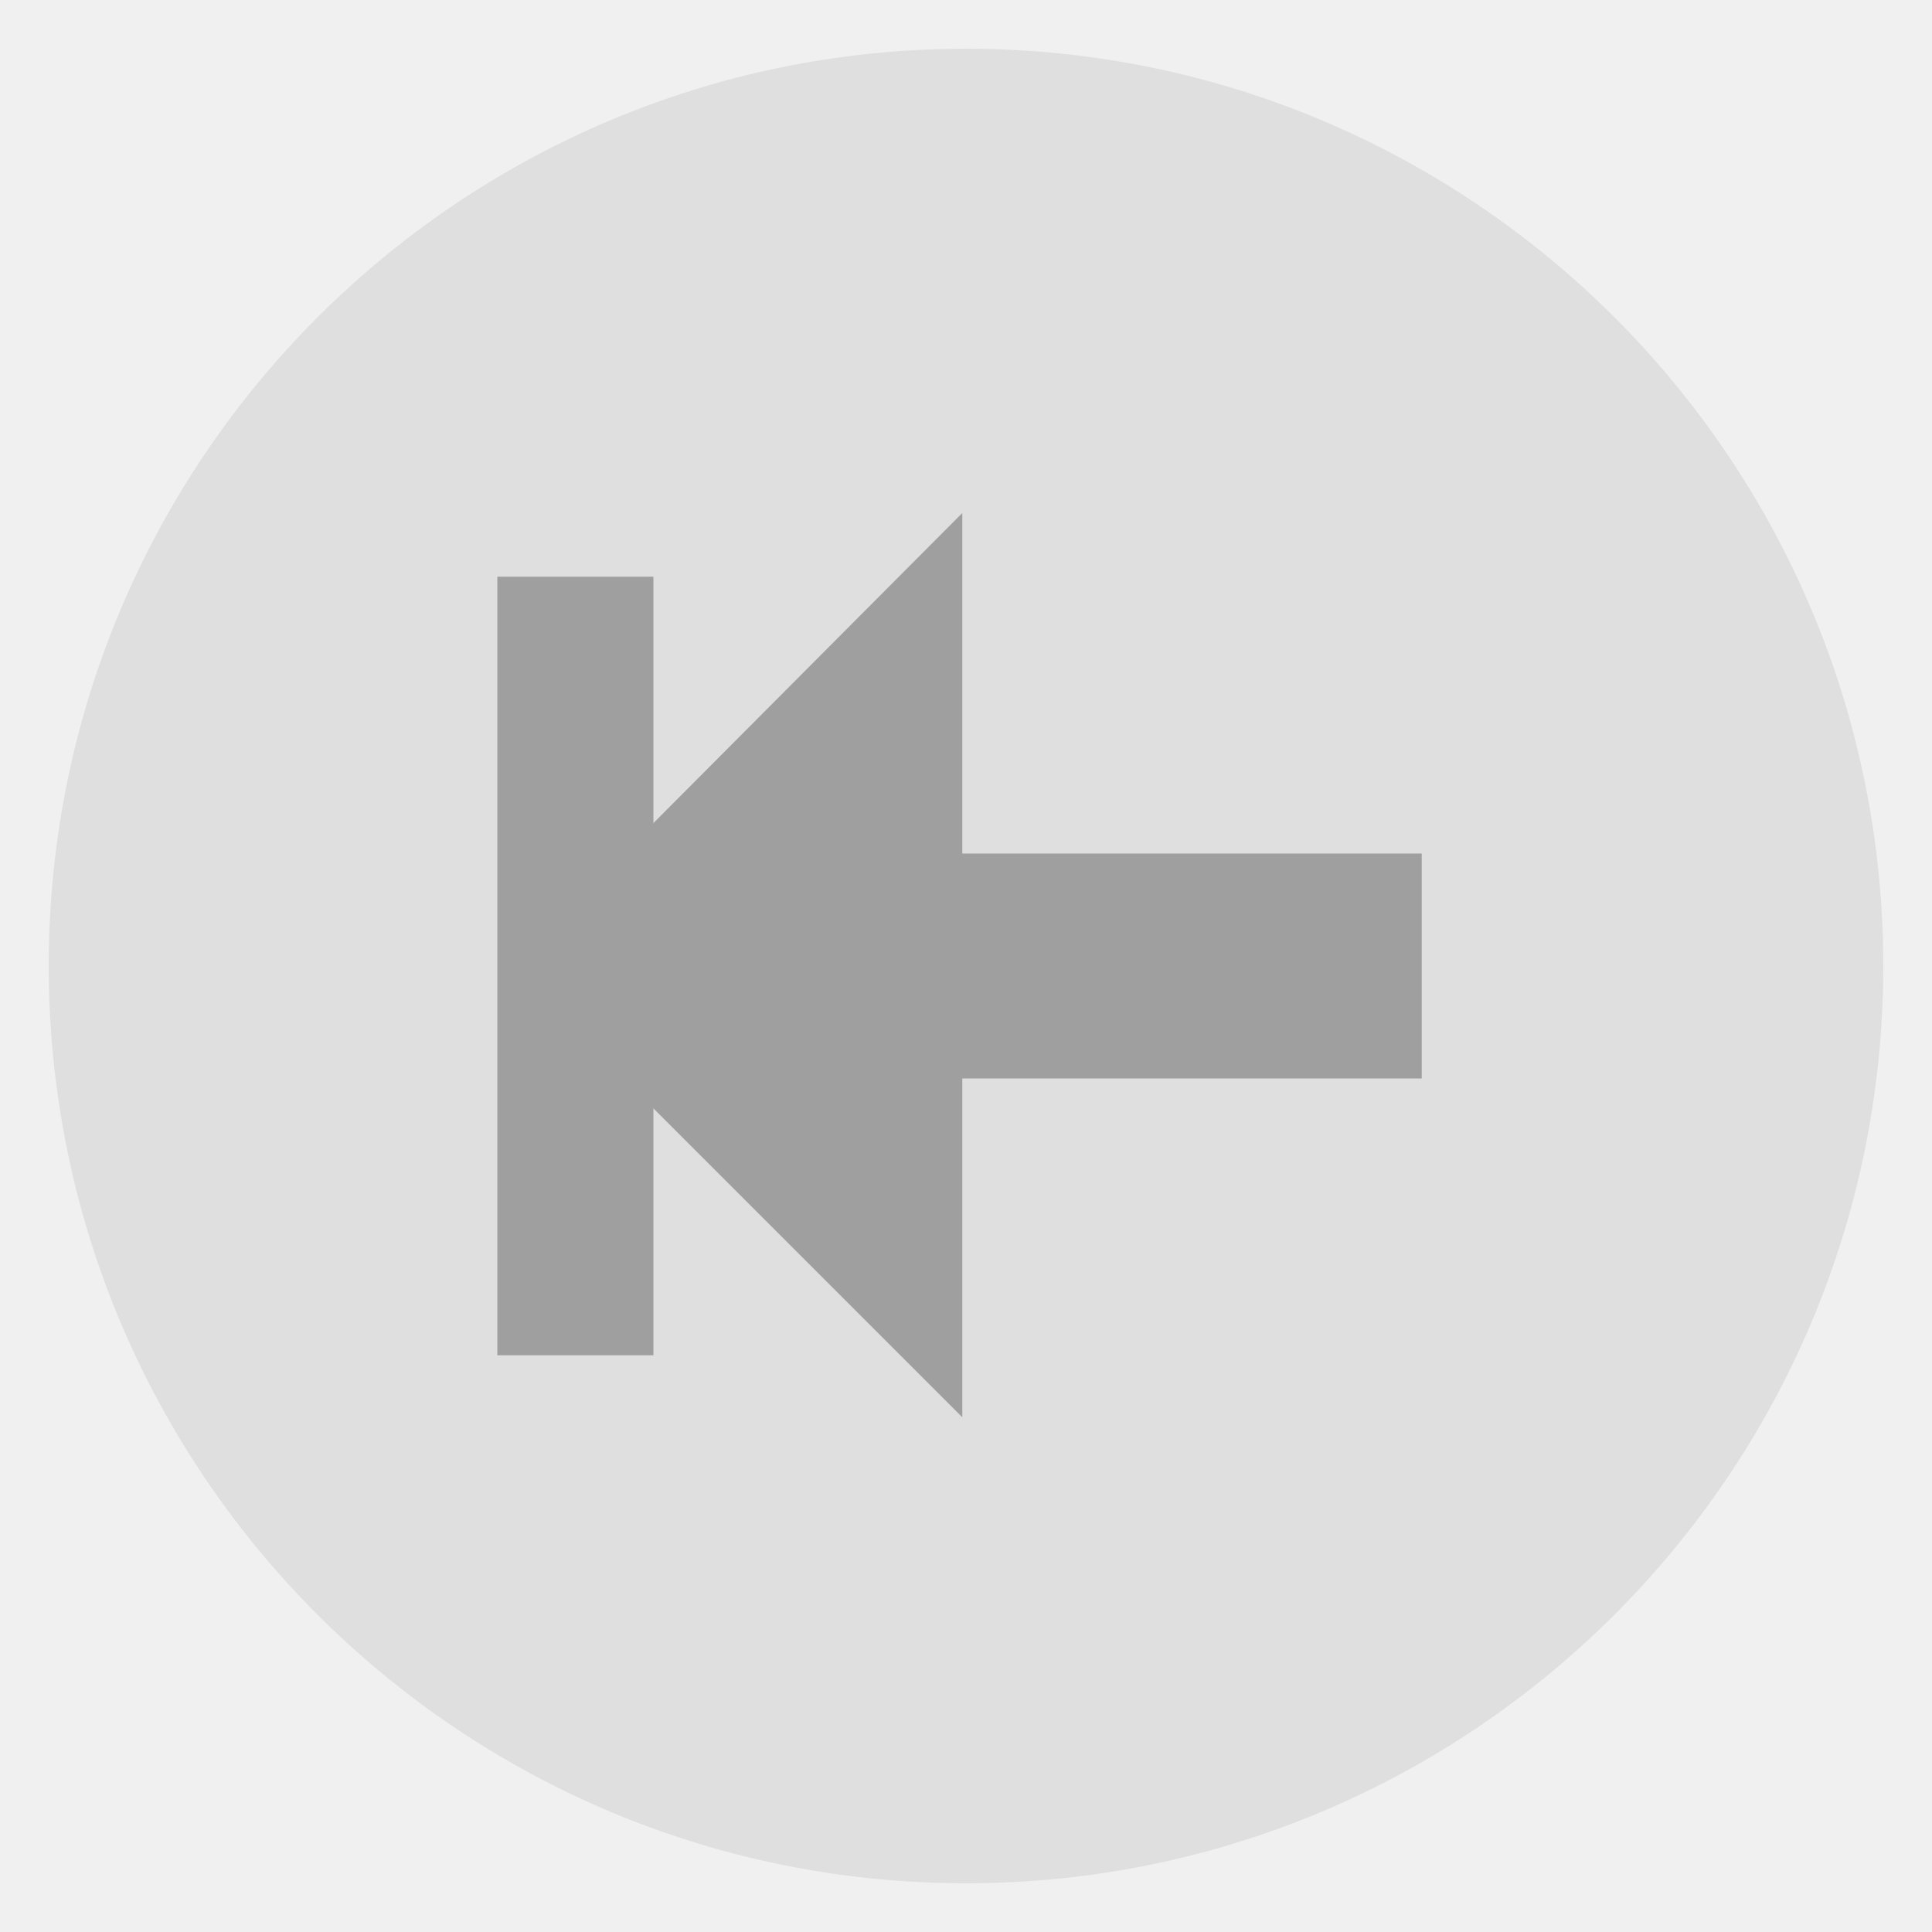
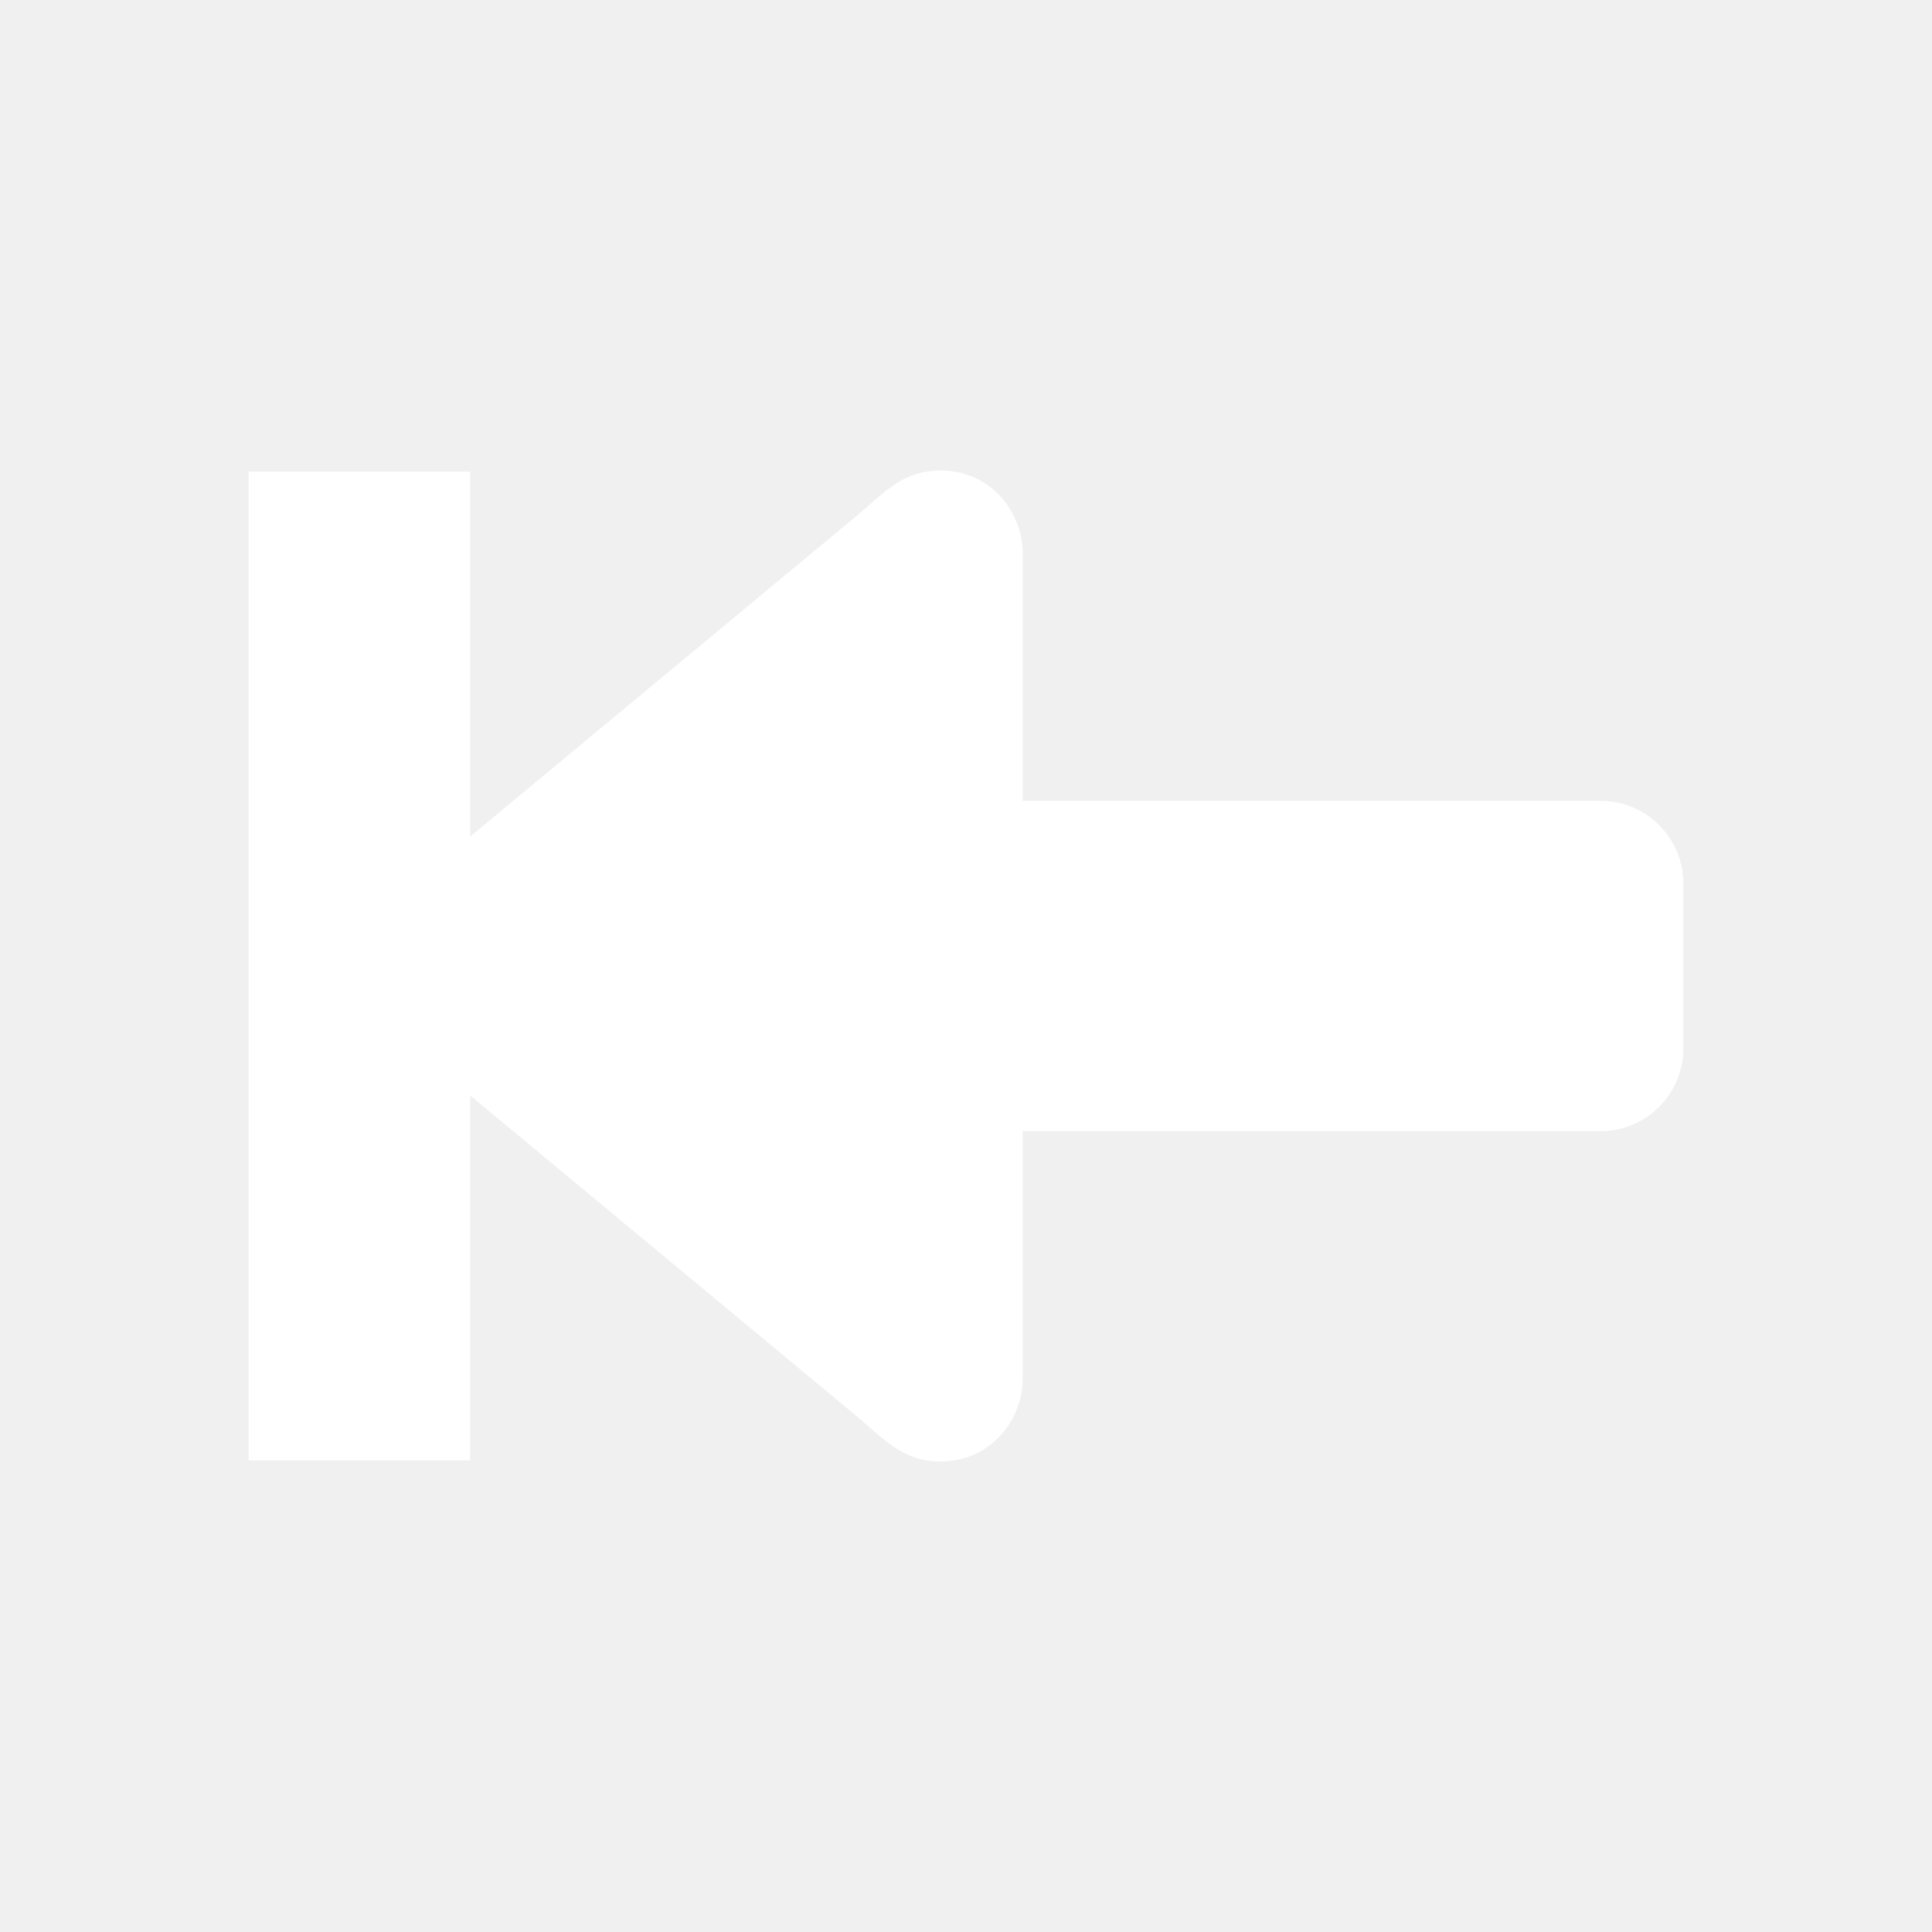
<svg xmlns="http://www.w3.org/2000/svg" width="500" height="500">
  <g>
-     <rect x="-1" y="-1" width="567.1" height="567.1" id="canvas_background" fill="none" />
-     <g id="canvasGrid" display="none">
-       <rect id="svg_1" width="100%" height="100%" x="0" y="0" stroke-width="0" fill="url(#gridpattern)" />
+     <rect fill="none" id="canvas_background" height="502" width="502" y="-1" x="-1" />
+     <g display="none" id="canvasGrid">
+       <rect fill="url(#gridpattern)" stroke-width="0" y="0" x="0" height="100%" width="100%" id="svg_1" />
    </g>
  </g>
  <g>
-     <g transform="rotate(180 250,250) " id="svg_2">
-       <rect fill="#9f9f9f" stroke="#42dca3" stroke-width="1.5" x="105" y="101.13" width="308.889" height="281.111" id="svg_10" />
-       <path d="m250,13.112c-130.821,0 -236.888,106.067 -236.888,236.888s106.067,236.888 236.888,236.888s236.888,-106.067 236.888,-236.888s-106.067,-236.888 -236.888,-236.888zm0.459,355.332l0,-88.833l-118.903,0l0,-59.222l118.903,0l0,-88.374l117.985,117.985l-117.985,118.444z" fill="#dfdfdf" id="svg_8" stroke="#dfdfdf" />
-       <rect fill="#9f9f9f" stroke="#9f9f9f" stroke-width="1.5" x="331.648" y="150" width="38.889" height="200" id="svg_11" />
+     <g id="svg_7" />
+     <g transform="rotate(-180 250,250) " id="svg_9">
+       <path transform="rotate(180 235.3253,250) " stroke="null" fill="#ffffff" id="svg_6" d="m384.932,207.255l-149.607,0l0,-64.117c0,-10.344 -8.015,-21.372 -21.372,-21.372c-9.853,0 -14.854,6.134 -21.372,11.541l-114.877,95.321c-8.186,6.69 -13.358,11.862 -13.358,21.372s5.172,14.704 13.358,21.372l114.877,95.321c6.519,5.407 11.52,11.541 21.372,11.541c13.358,0 21.372,-11.028 21.372,-21.372l0,-64.117l149.607,0c11.755,0 21.372,-9.618 21.372,-21.372l0,-42.745c0,-11.755 -9.618,-21.372 -21.372,-21.372z" />
+       <rect stroke="null" id="svg_8" height="255.883" width="57.353" y="122.059" x="378.301" stroke-opacity="null" stroke-width="null" fill="#ffffff" />
    </g>
  </g>
</svg>
